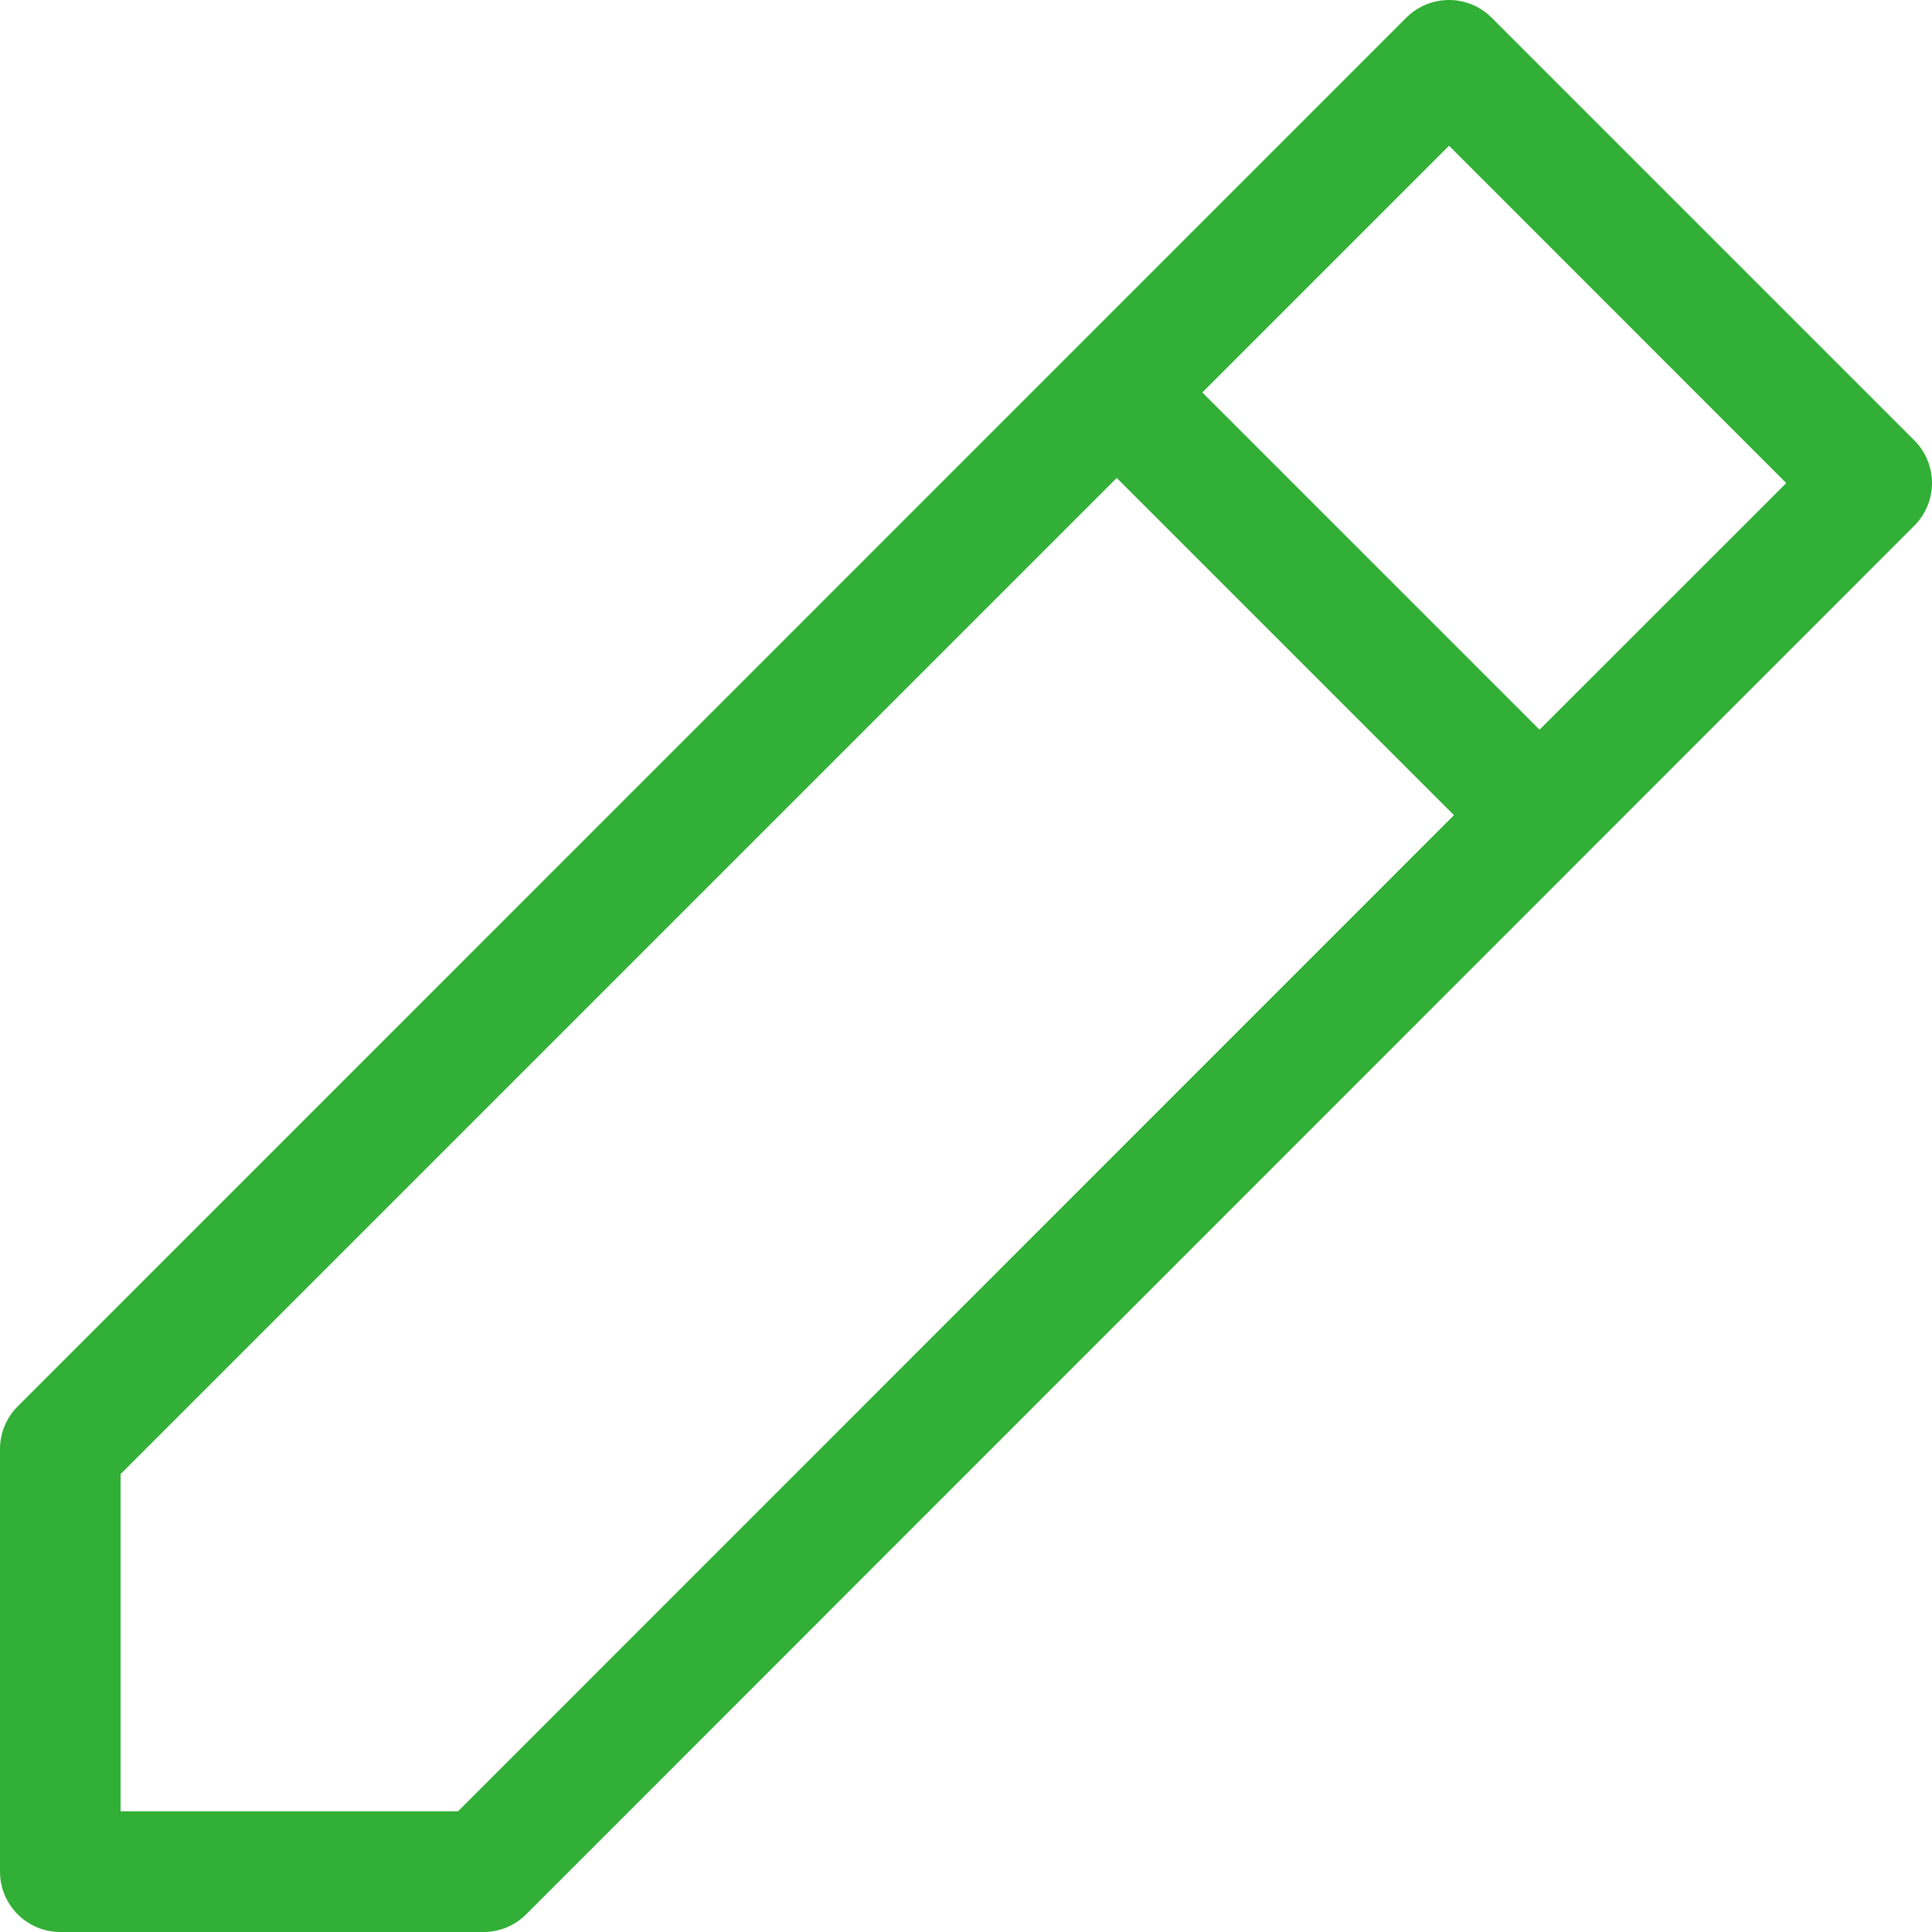
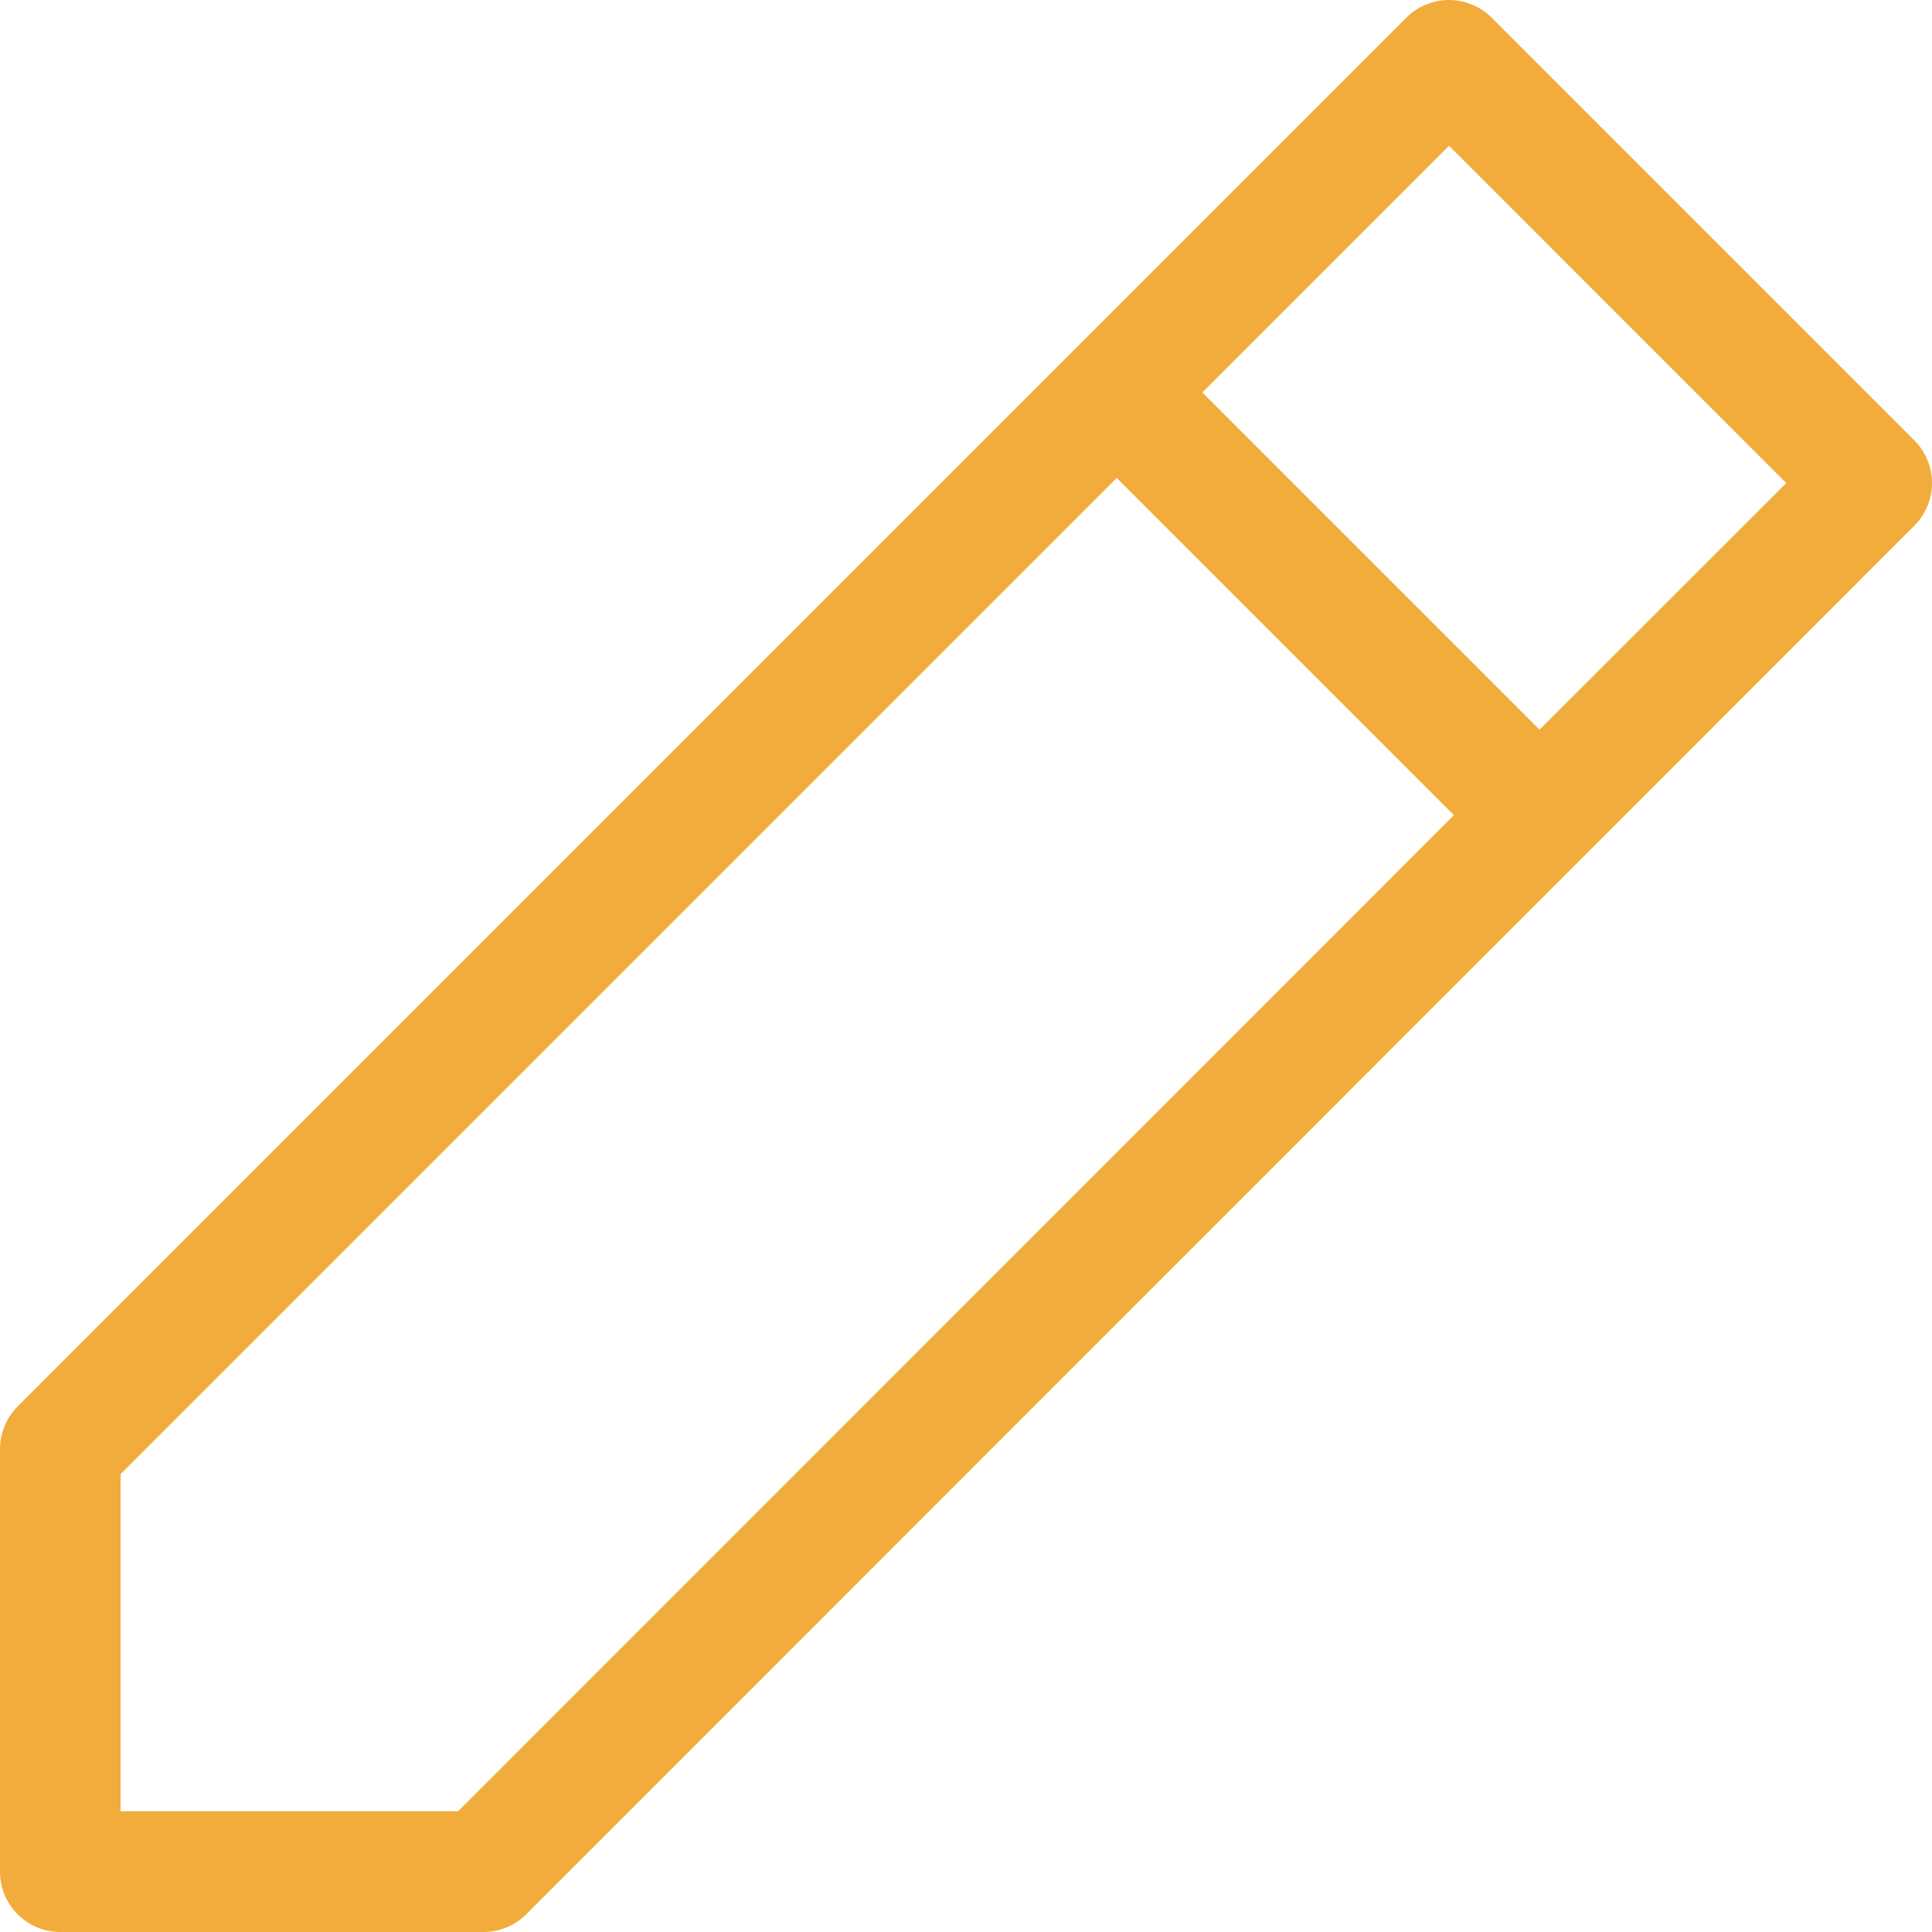
<svg xmlns="http://www.w3.org/2000/svg" width="19.977" height="19.977" viewBox="0 0 19.977 19.977">
-   <path id="editar" d="M19.794,4.553,15.424.183a.624.624,0,0,0-.883,0L.184,14.541A.624.624,0,0,0,0,14.982v4.371a.624.624,0,0,0,.624.624H5a.624.624,0,0,0,.441-.183L19.794,5.436A.624.624,0,0,0,19.794,4.553ZM4.736,18.729H1.247V15.242l10.3-10.3,3.487,3.487ZM15.919,7.545,12.432,4.058l2.551-2.551L18.47,4.995Z" transform="translate(0 0)" fill="#31af36" />
+   <path id="editar" d="M19.794,4.553,15.424.183a.624.624,0,0,0-.883,0L.184,14.541A.624.624,0,0,0,0,14.982v4.371a.624.624,0,0,0,.624.624H5a.624.624,0,0,0,.441-.183L19.794,5.436A.624.624,0,0,0,19.794,4.553ZM4.736,18.729H1.247V15.242l10.3-10.3,3.487,3.487ZM15.919,7.545,12.432,4.058l2.551-2.551L18.47,4.995Z" transform="translate(0 0)" fill="#f1ac3c" />
</svg>
